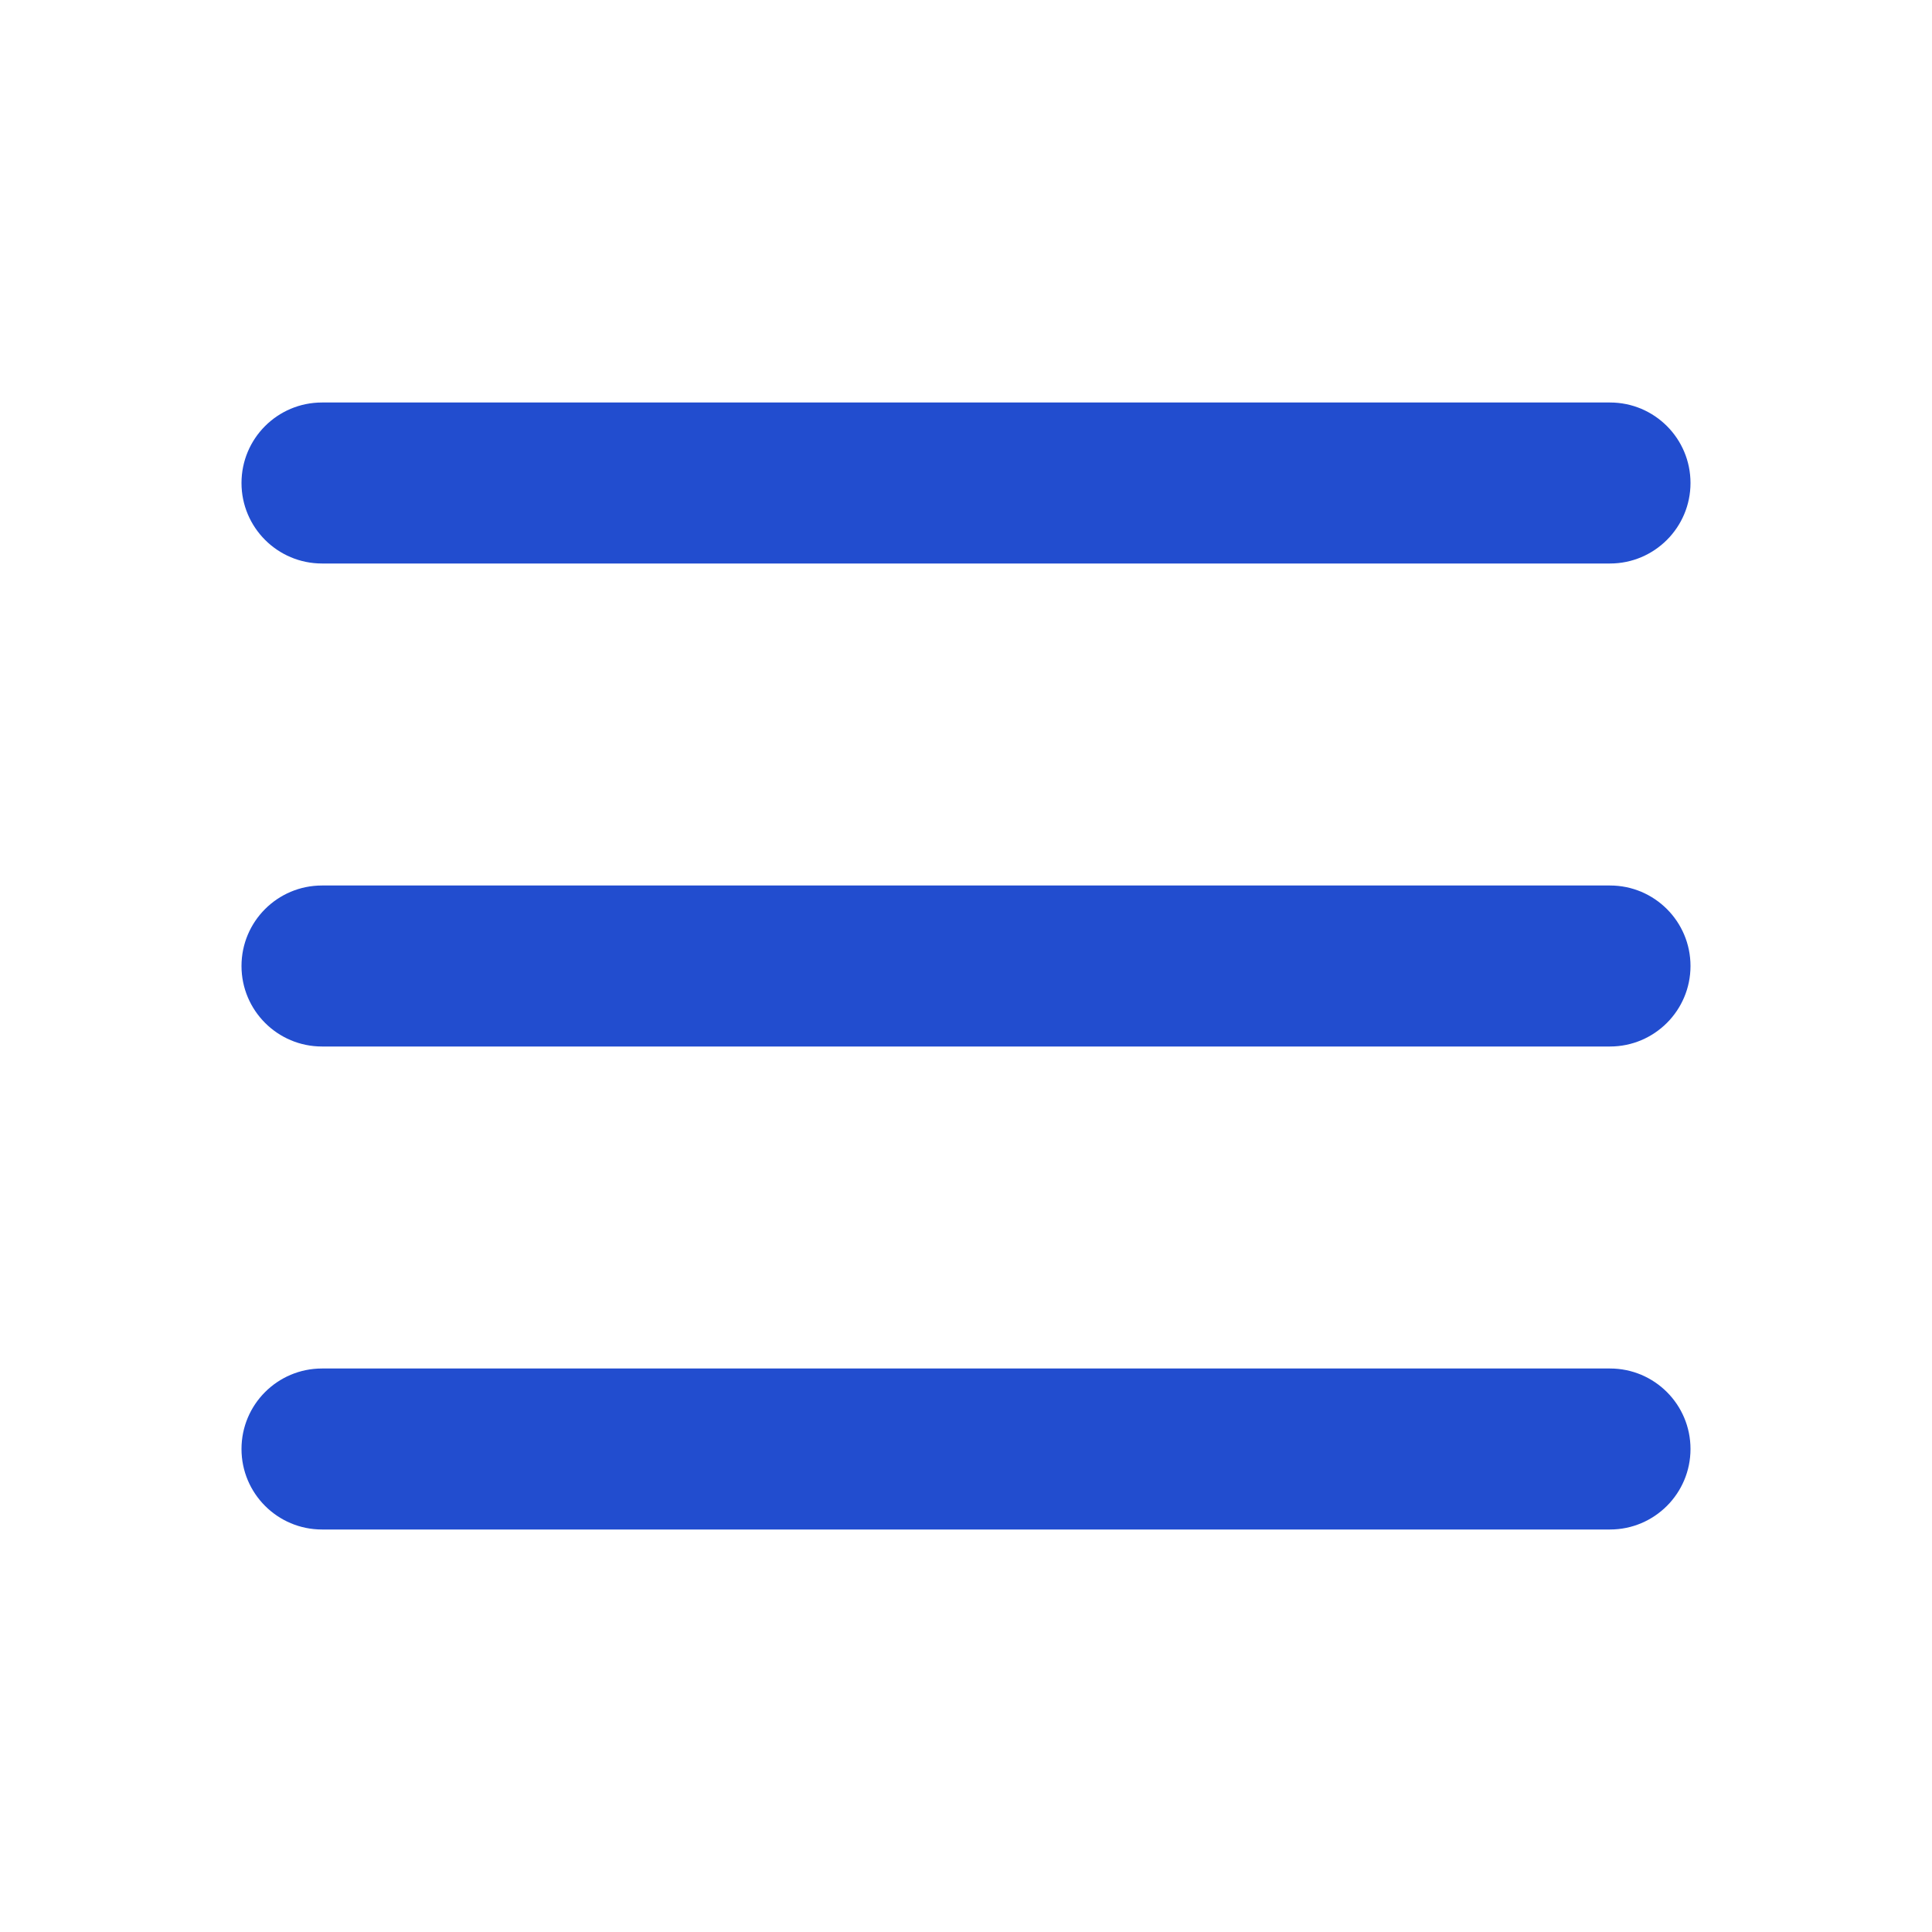
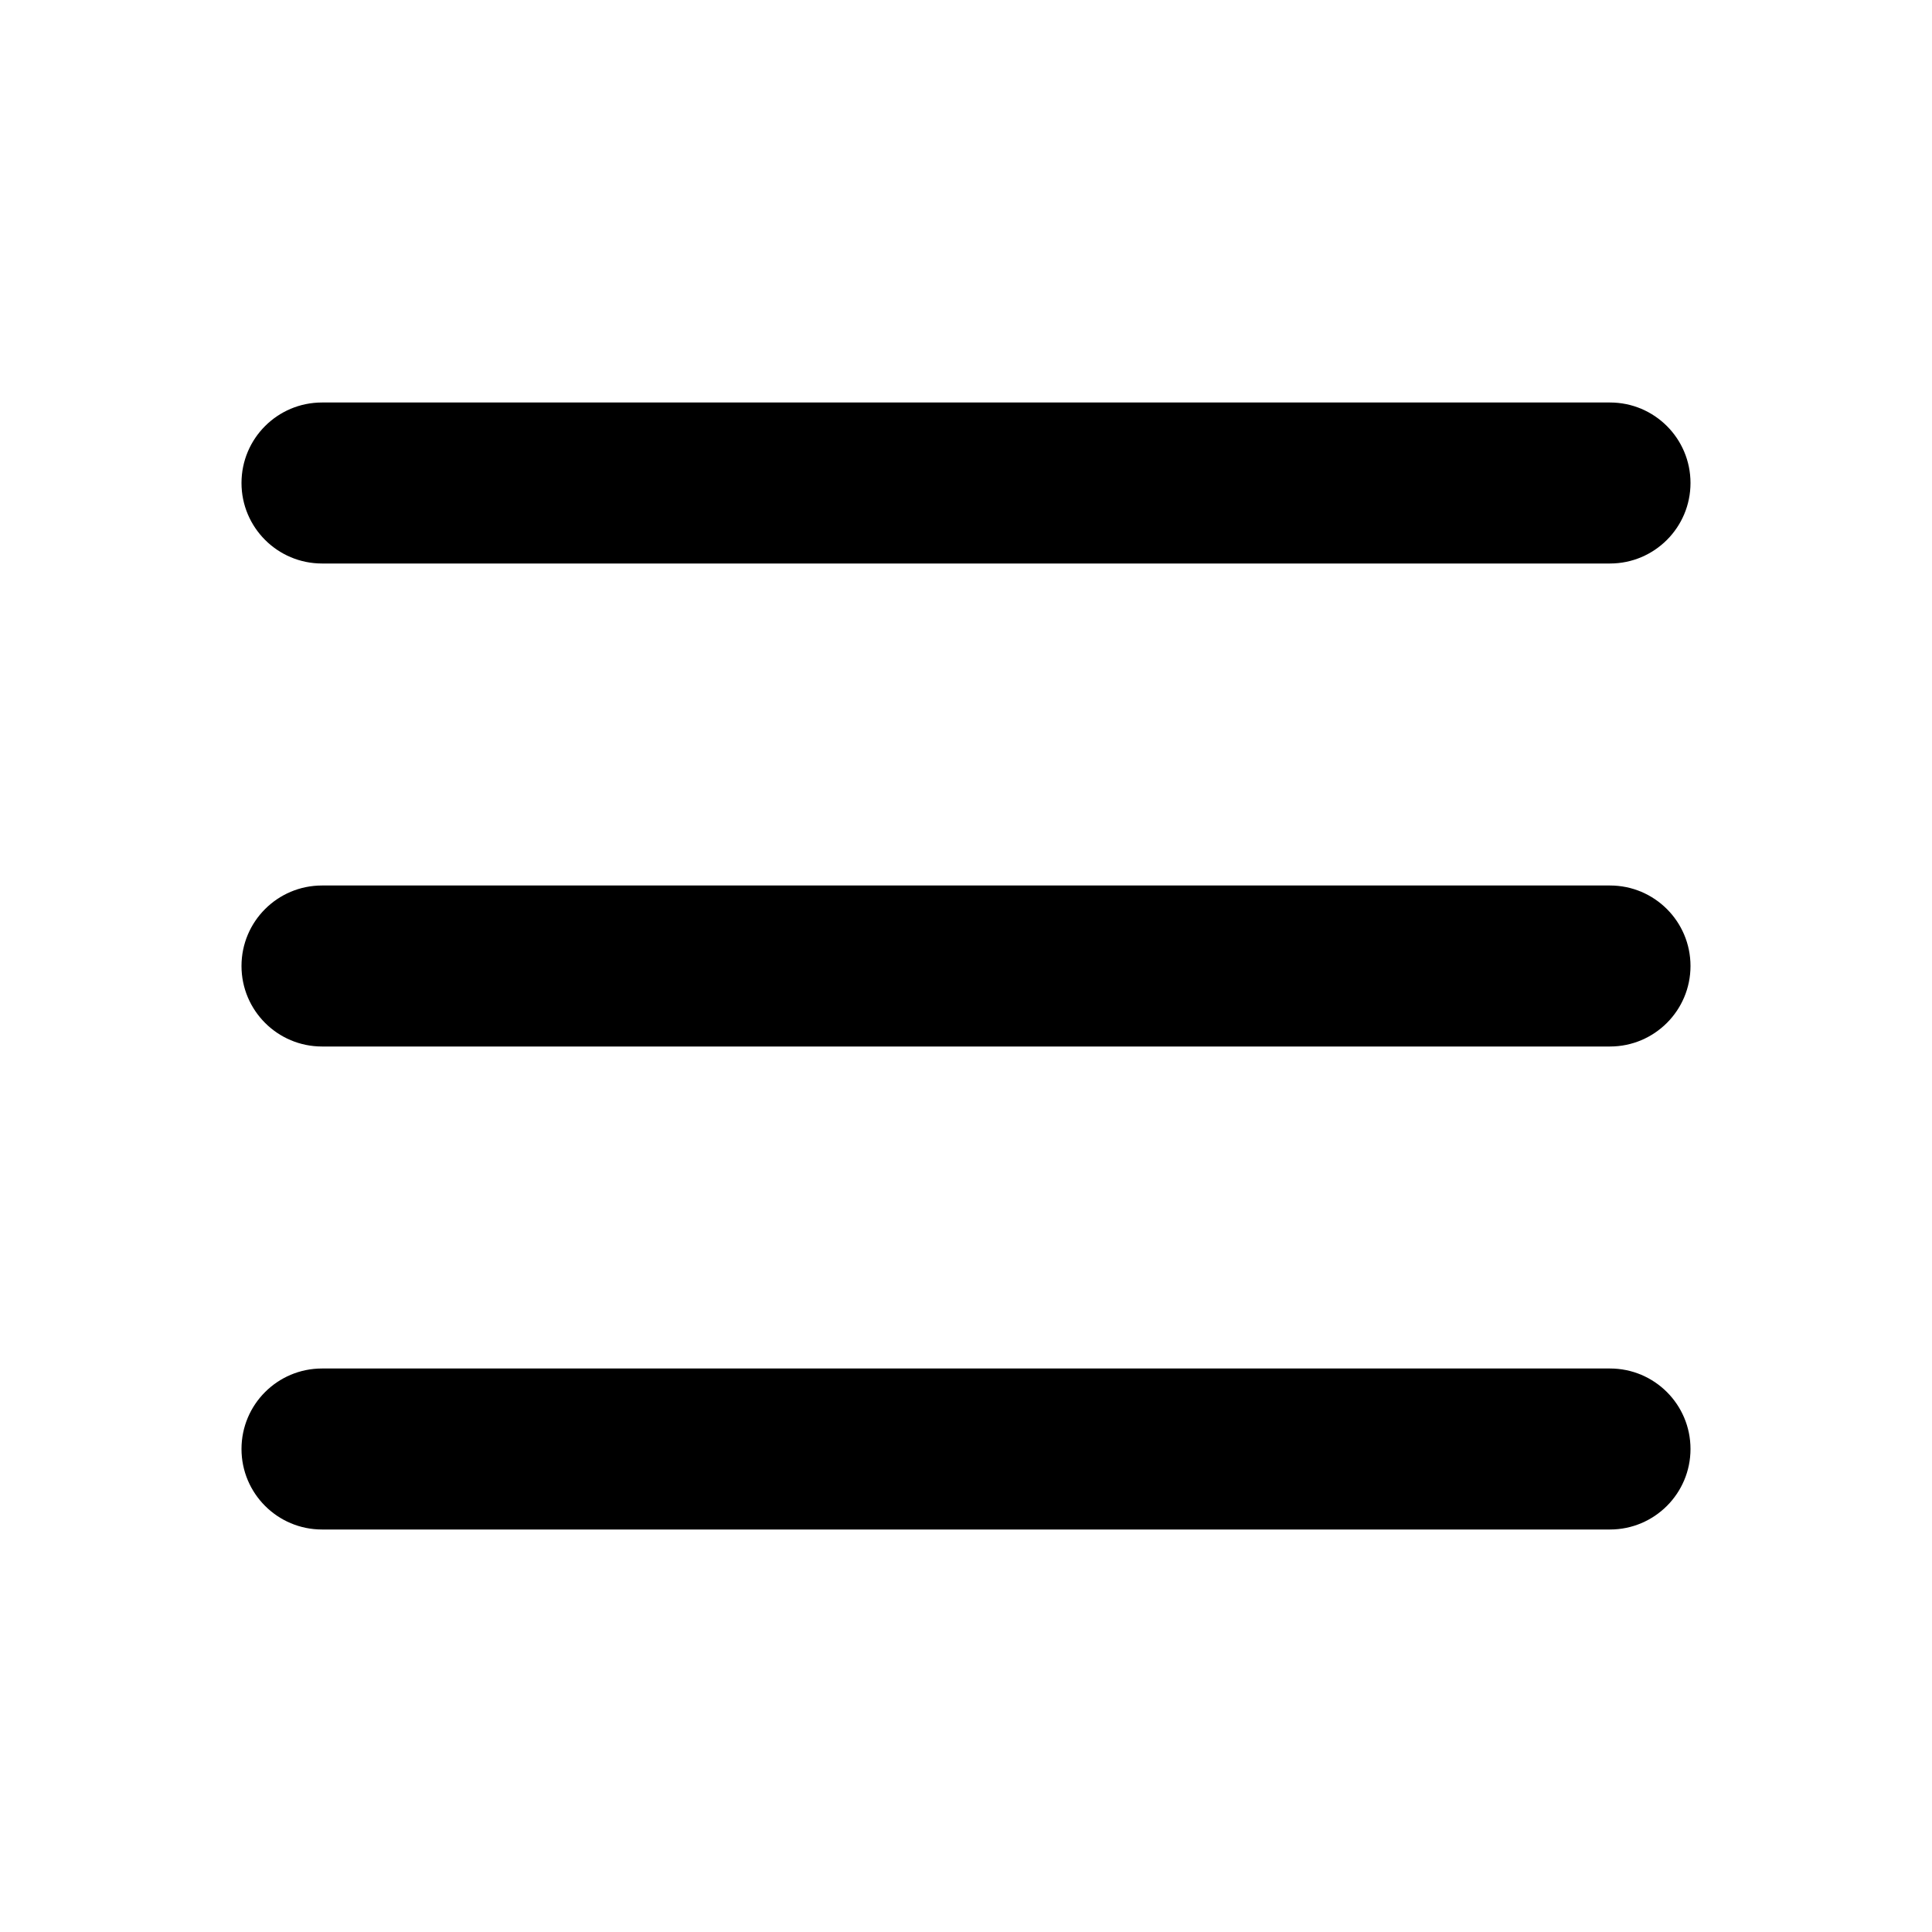
<svg xmlns="http://www.w3.org/2000/svg" width="24" height="24" viewBox="0 0 24 24" fill="none">
-   <path fill-rule="evenodd" clip-rule="evenodd" d="M3 6C3 5.447 3.448 5 4 5H20C20.552 5 21 5.447 21 6C21 6.552 20.552 7 20 7H4C3.448 7 3 6.552 3 6ZM3 12C3 11.447 3.448 11 4 11H20C20.552 11 21 11.447 21 12C21 12.552 20.552 13 20 13H4C3.448 13 3 12.552 3 12ZM3 18C3 17.447 3.448 17 4 17H20C20.552 17 21 17.447 21 18C21 18.552 20.552 19 20 19H4C3.448 19 3 18.552 3 18Z" fill="#224dcf" />
+   <path fill-rule="evenodd" clip-rule="evenodd" d="M3 6C3 5.447 3.448 5 4 5H20C20.552 5 21 5.447 21 6C21 6.552 20.552 7 20 7H4C3.448 7 3 6.552 3 6ZM3 12C3 11.447 3.448 11 4 11H20C20.552 11 21 11.447 21 12C21 12.552 20.552 13 20 13H4C3.448 13 3 12.552 3 12ZM3 18C3 17.447 3.448 17 4 17H20C20.552 17 21 17.447 21 18C21 18.552 20.552 19 20 19H4C3.448 19 3 18.552 3 18Z" fill="currentColor" />
</svg>
